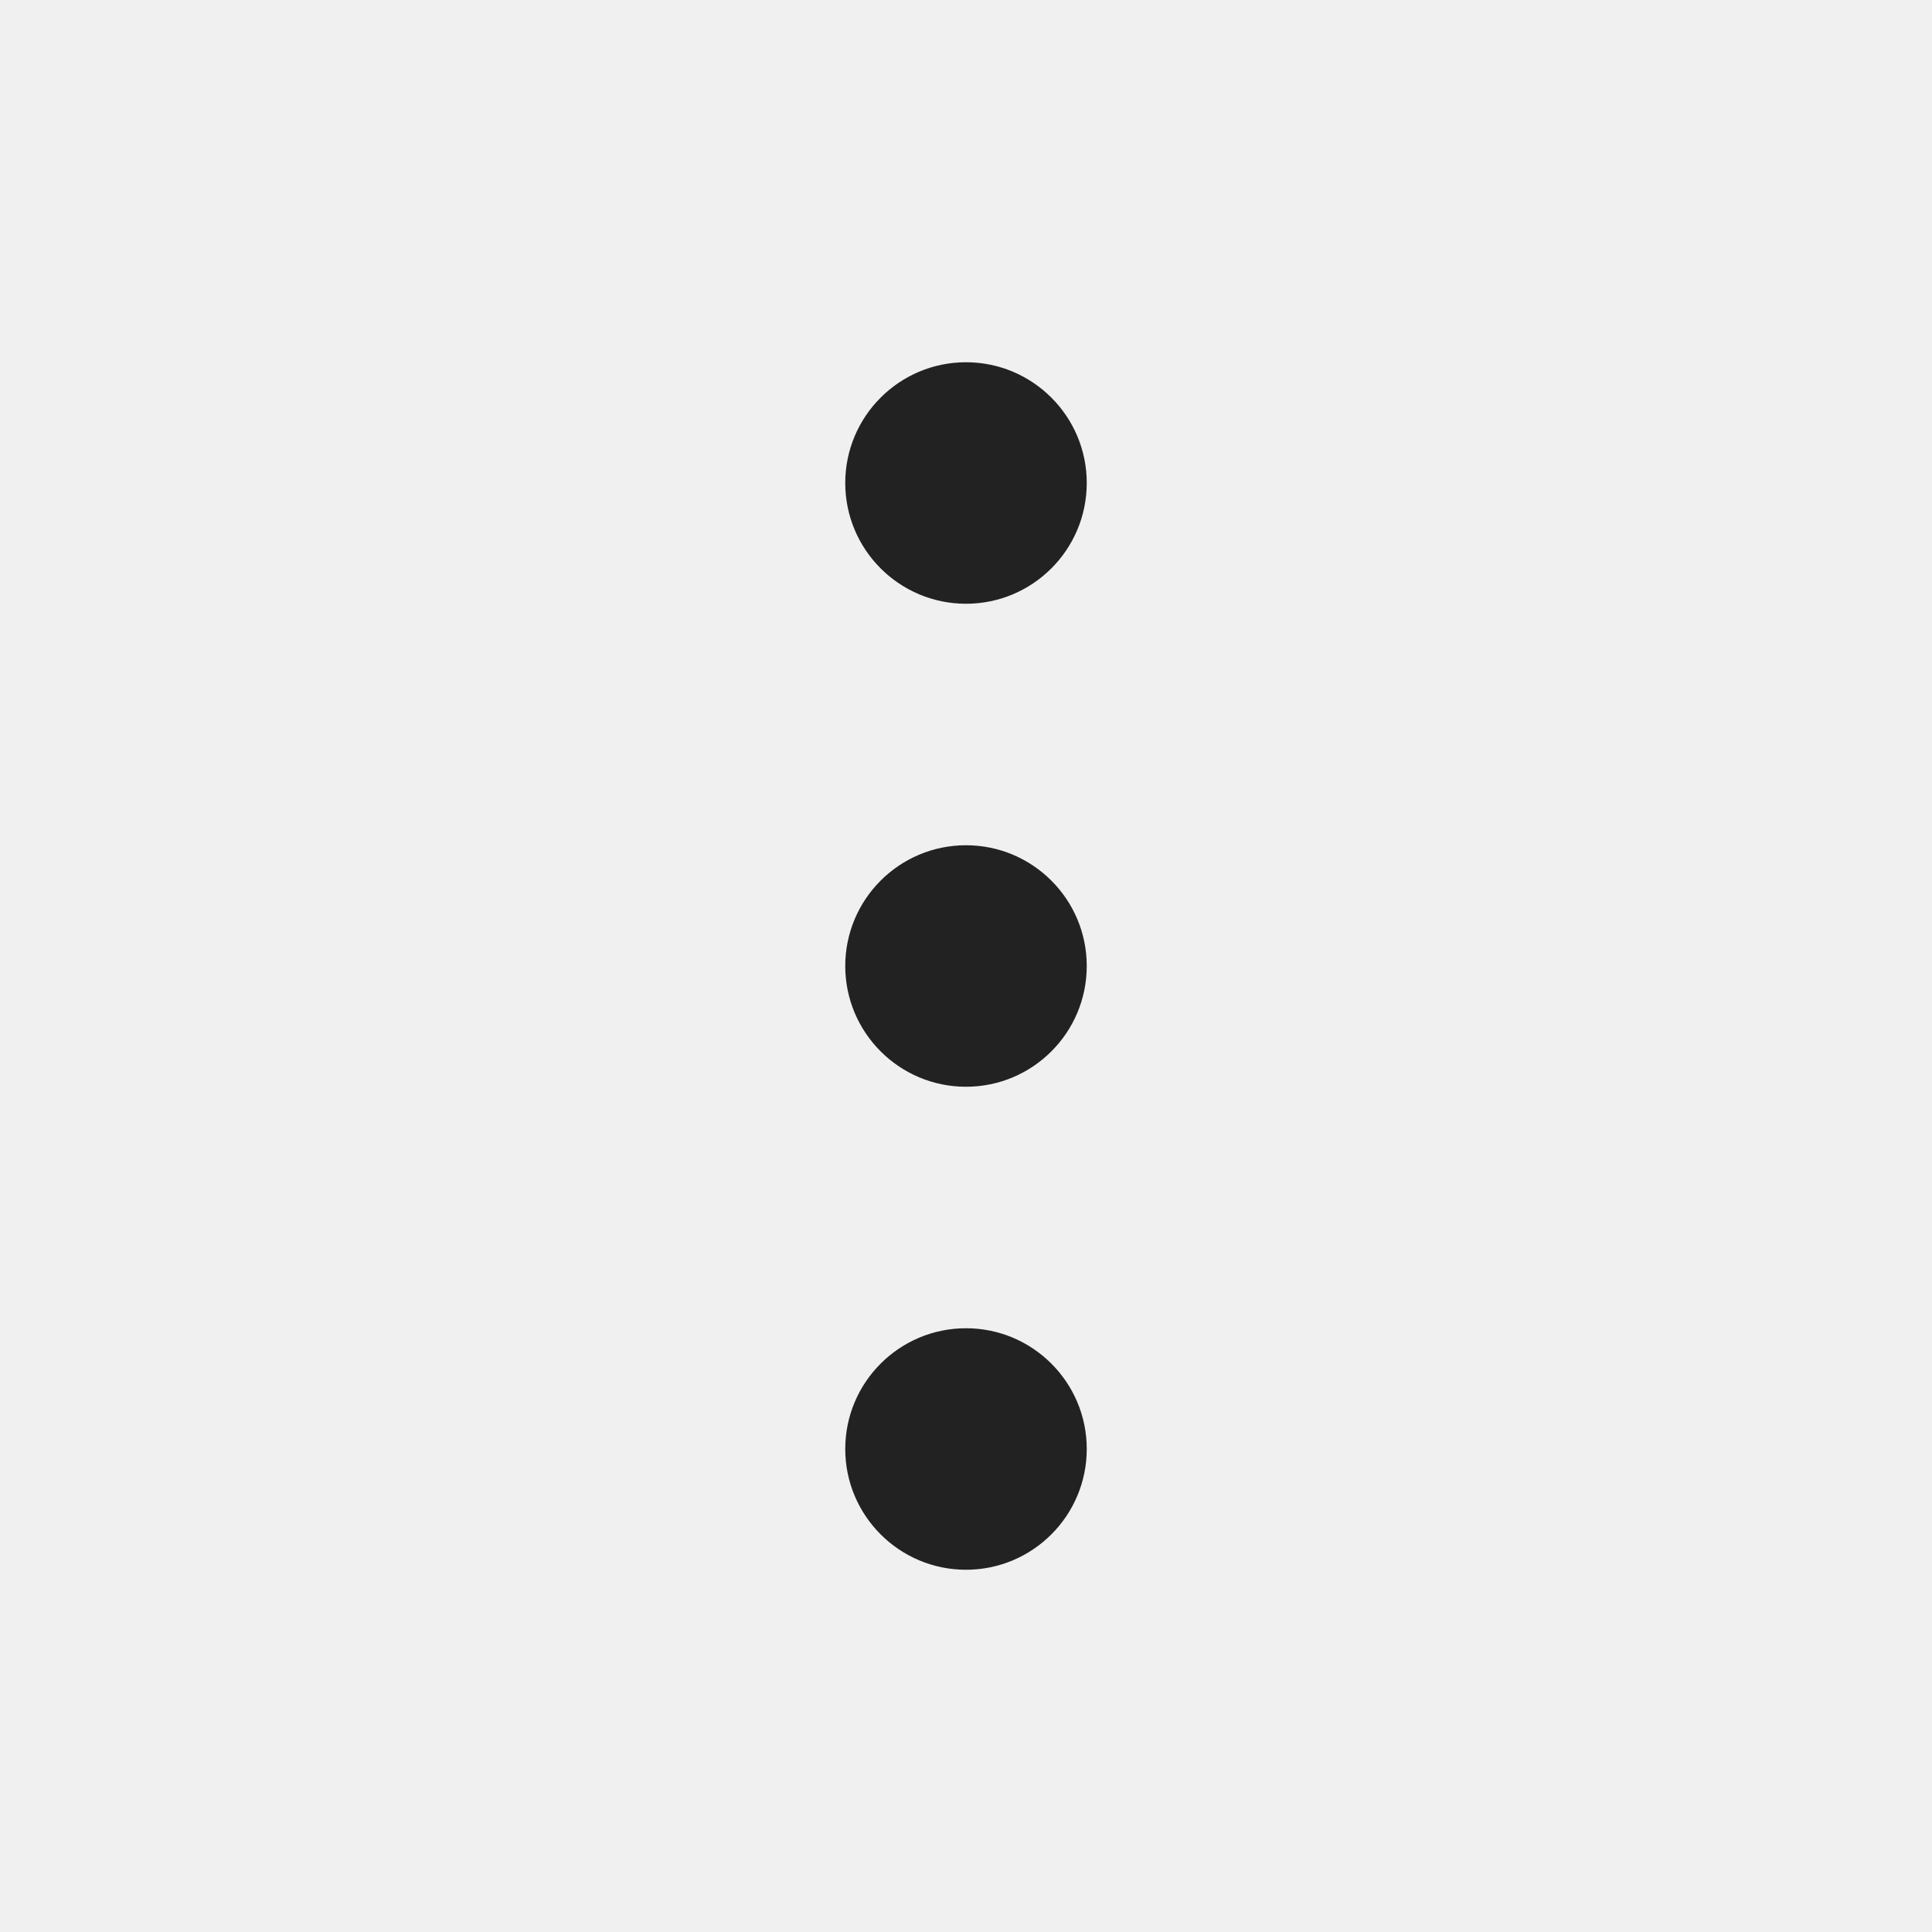
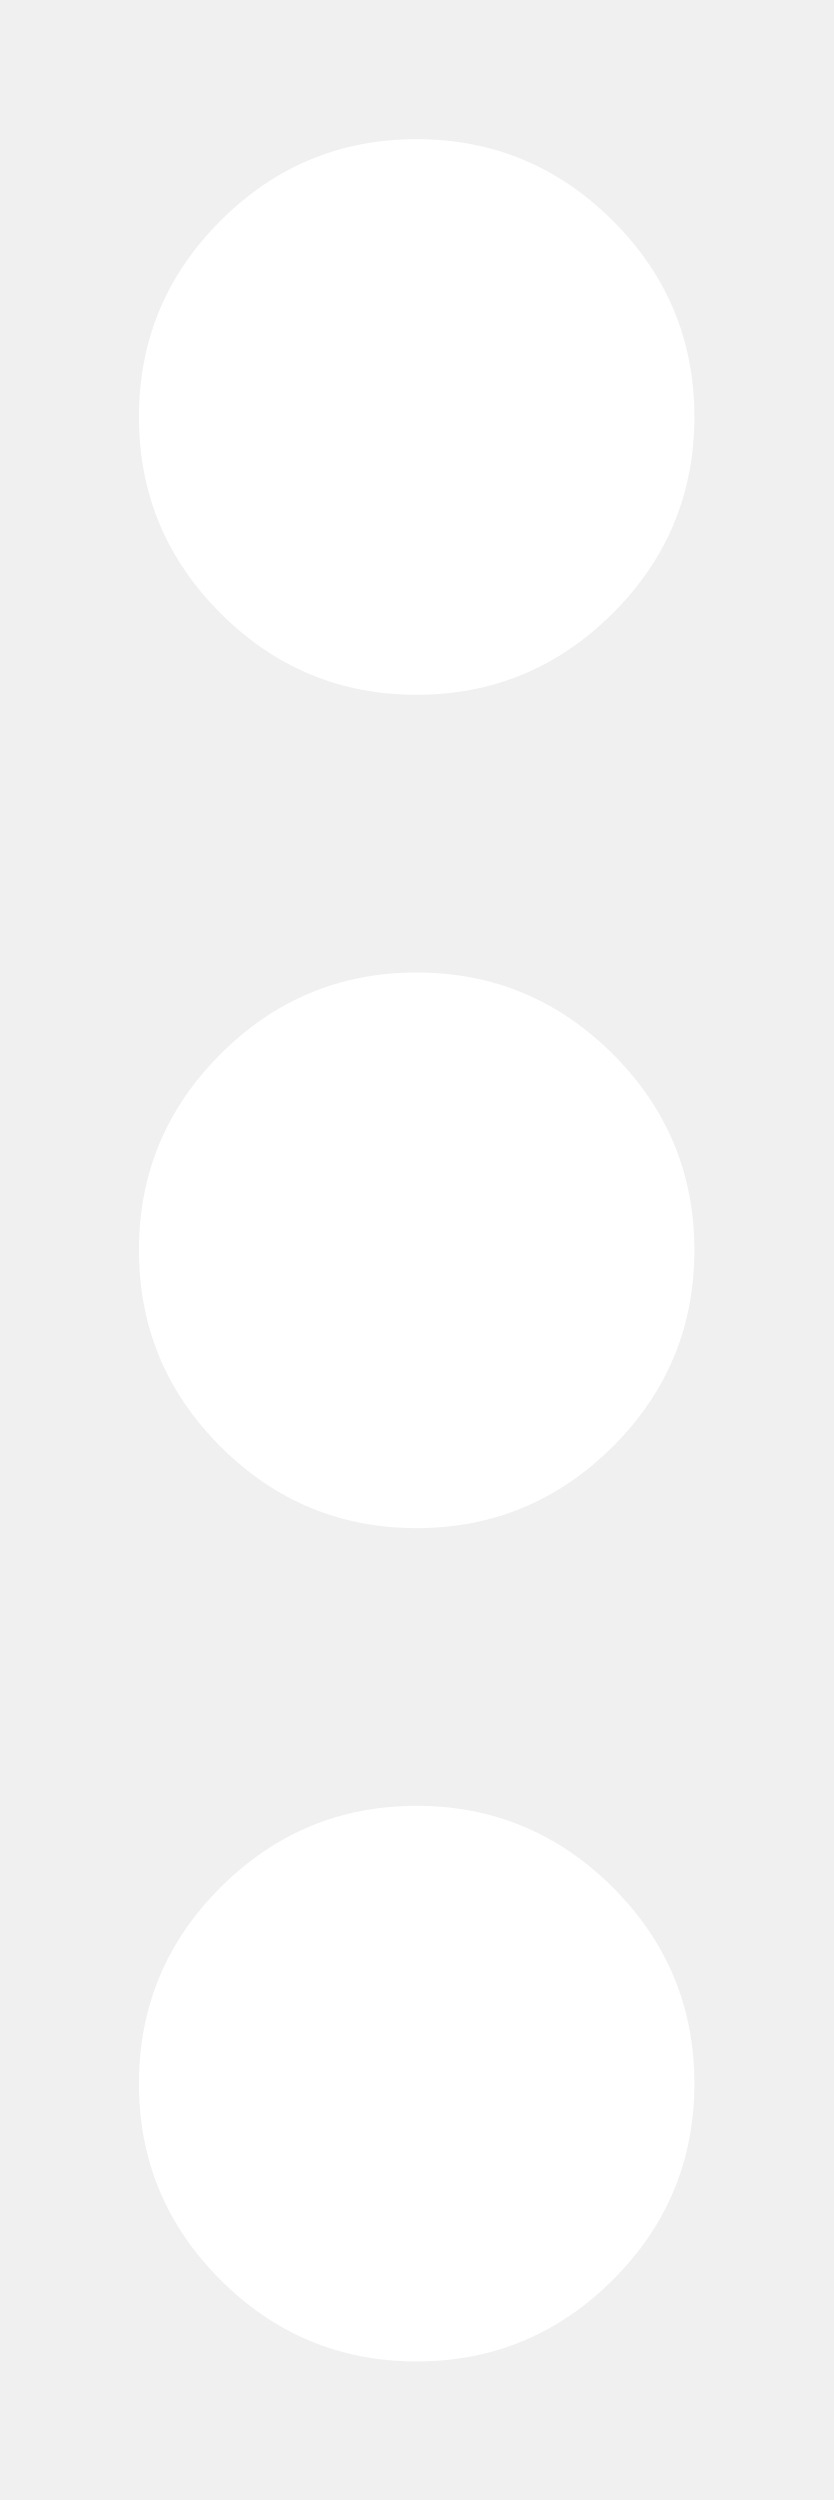
- <svg xmlns="http://www.w3.org/2000/svg" width="16" height="16" viewBox="0 0 16 16" fill="none">
-   <path fill-rule="evenodd" clip-rule="evenodd" d="M8 5C8.552 5 9 4.552 9 4C9 3.448 8.552 3 8 3C7.448 3 7 3.448 7 4C7 4.552 7.448 5 8 5ZM8 9C8.552 9 9 8.552 9 8C9 7.448 8.552 7 8 7C7.448 7 7 7.448 7 8C7 8.552 7.448 9 8 9ZM9 12C9 12.552 8.552 13 8 13C7.448 13 7 12.552 7 12C7 11.448 7.448 11 8 11C8.552 11 9 11.448 9 12Z" fill="#222222" />
+ <svg xmlns="http://www.w3.org/2000/svg" width="4" height="12" viewBox="0 0 4 12" fill="none">
+   <path d="M2 11.335C1.633 11.335 1.319 11.204 1.058 10.943C0.797 10.682 0.667 10.368 0.667 10.001C0.667 9.635 0.797 9.321 1.058 9.06C1.319 8.799 1.633 8.668 2 8.668C2.366 8.668 2.68 8.799 2.942 9.06C3.203 9.321 3.333 9.635 3.333 10.001C3.333 10.368 3.203 10.682 2.942 10.943C2.68 11.204 2.366 11.335 2 11.335ZM2 7.335C1.633 7.335 1.319 7.204 1.058 6.943C0.797 6.682 0.667 6.368 0.667 6.001C0.667 5.635 0.797 5.321 1.058 5.06C1.319 4.799 1.633 4.668 2 4.668C2.366 4.668 2.68 4.799 2.942 5.06C3.203 5.321 3.333 5.635 3.333 6.001C3.333 6.368 3.203 6.682 2.942 6.943C2.68 7.204 2.366 7.335 2 7.335ZM2 3.335C1.633 3.335 1.319 3.204 1.058 2.943C0.797 2.682 0.667 2.368 0.667 2.001C0.667 1.635 0.797 1.321 1.058 1.06C1.319 0.799 1.633 0.668 2 0.668C2.366 0.668 2.68 0.799 2.942 1.06C3.203 1.321 3.333 1.635 3.333 2.001C3.333 2.368 3.203 2.682 2.942 2.943C2.68 3.204 2.366 3.335 2 3.335Z" fill="white" />
</svg>
